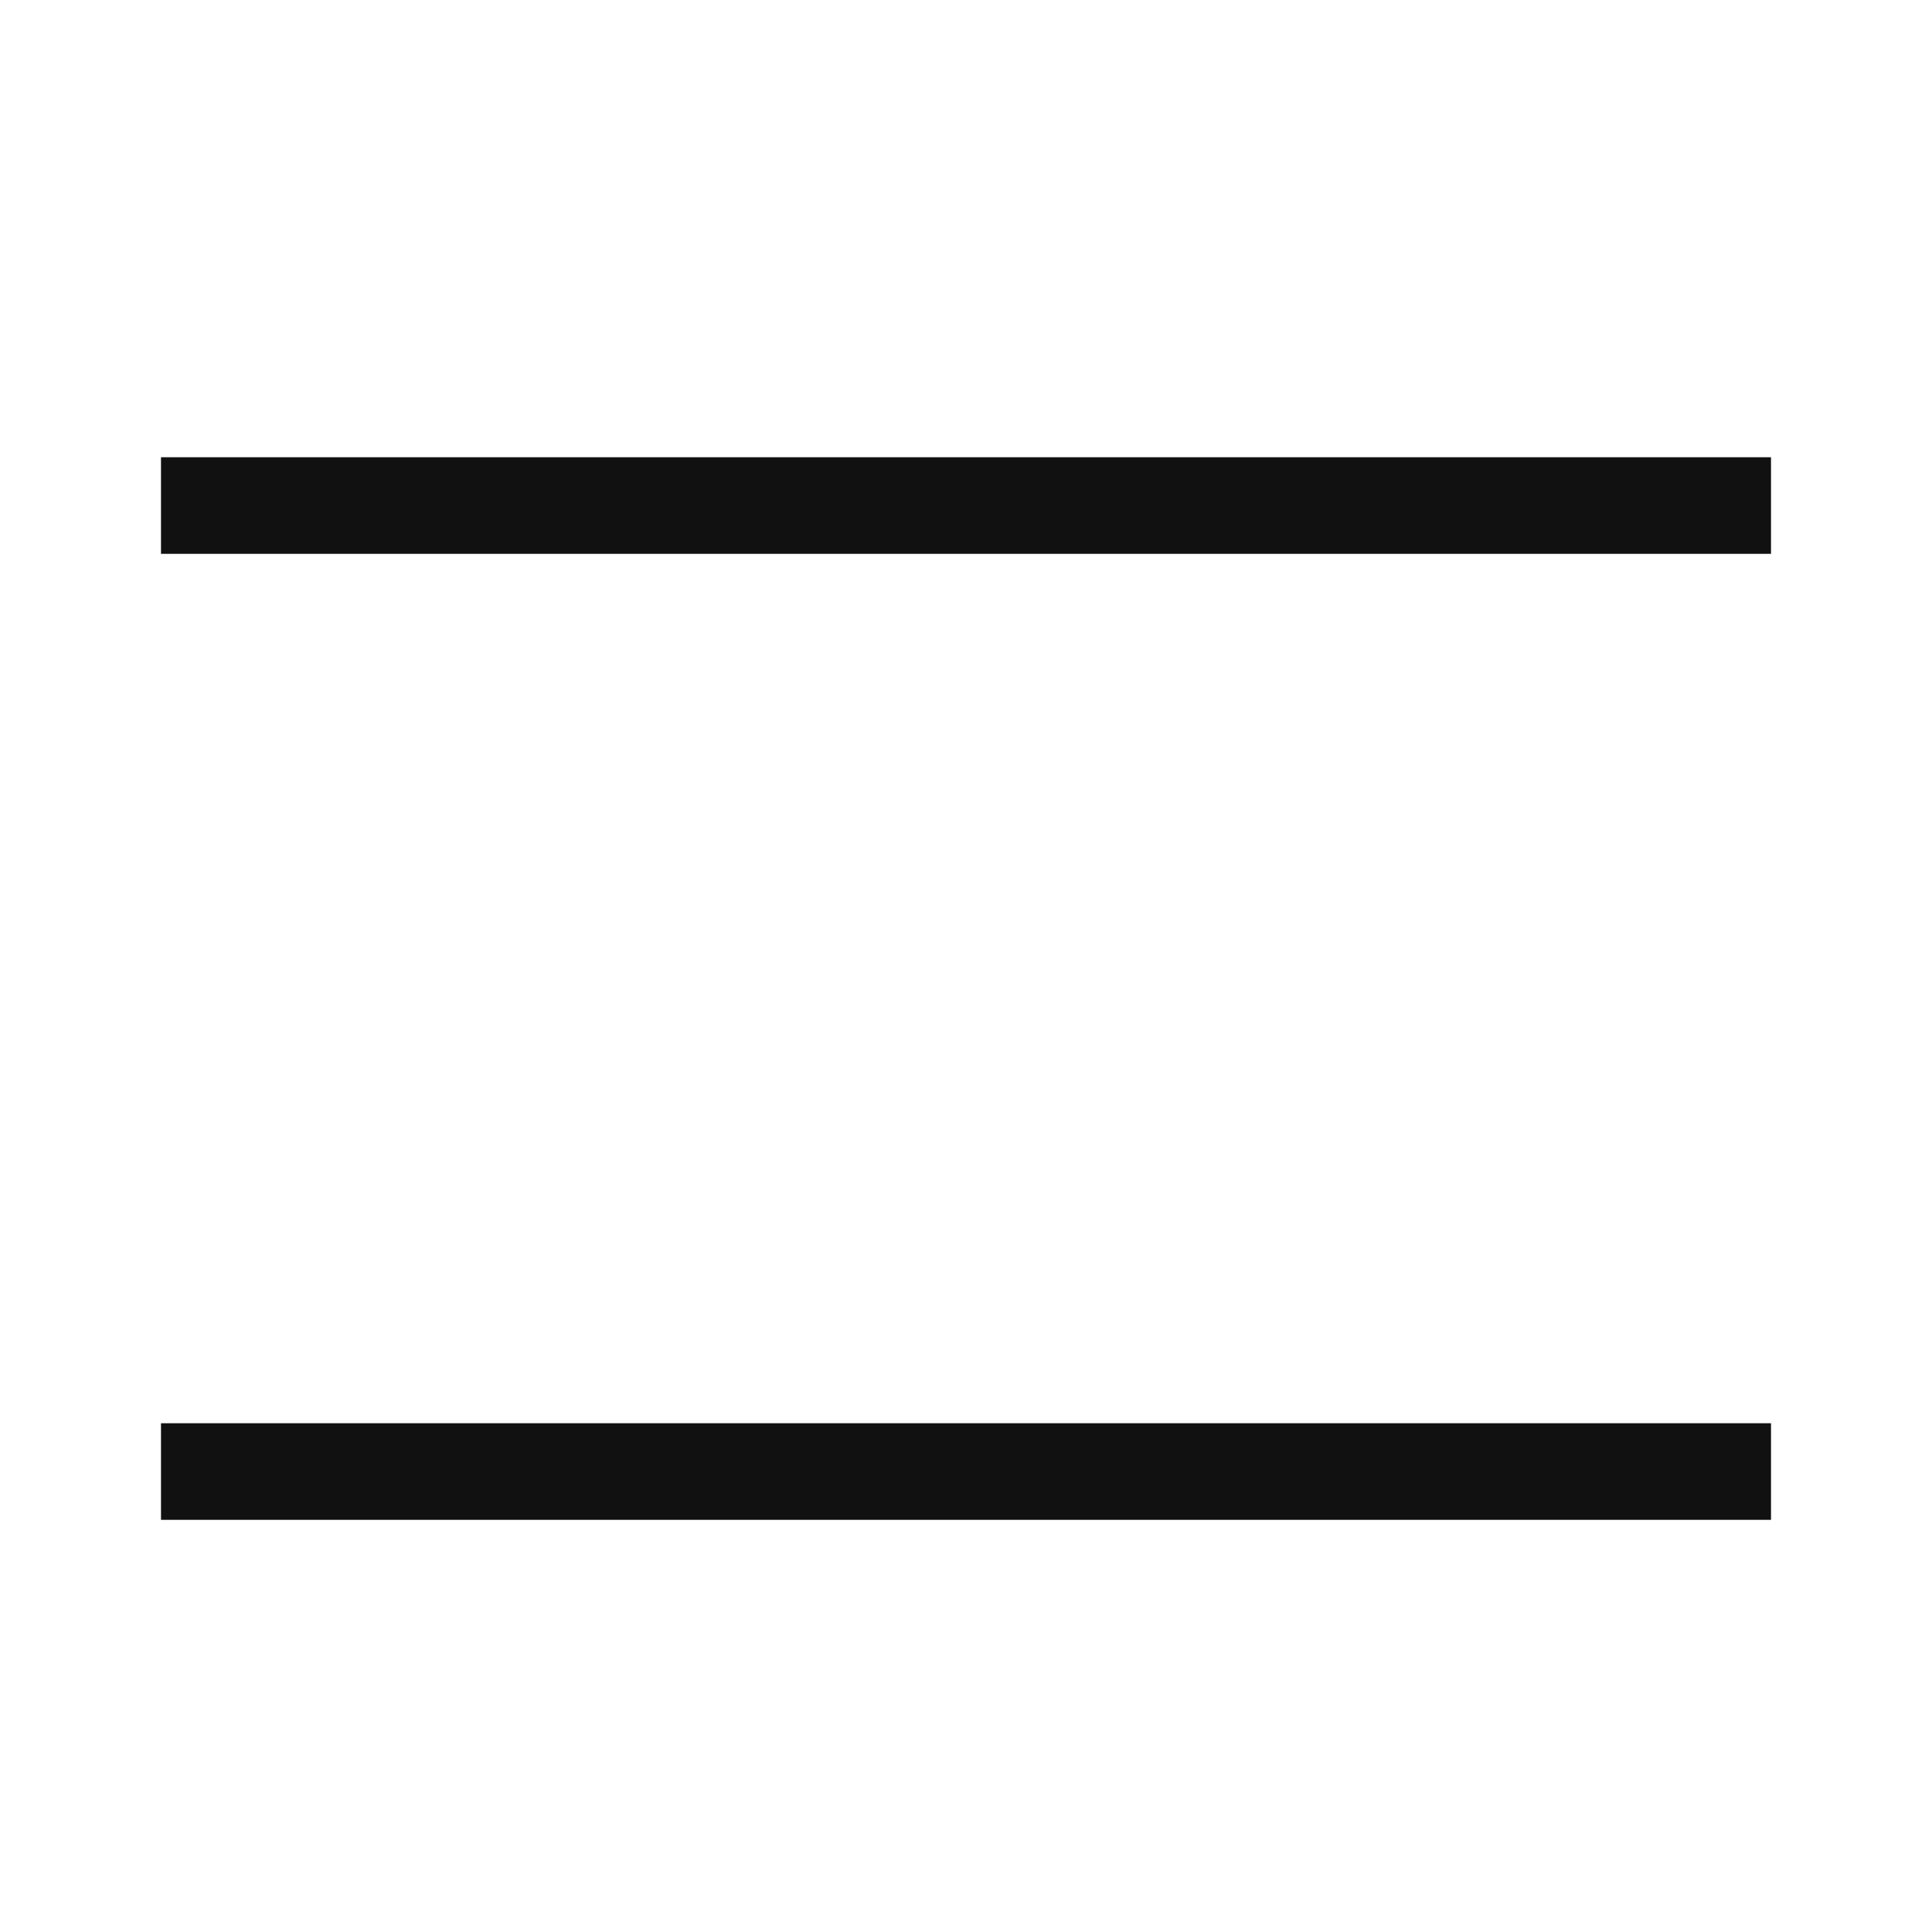
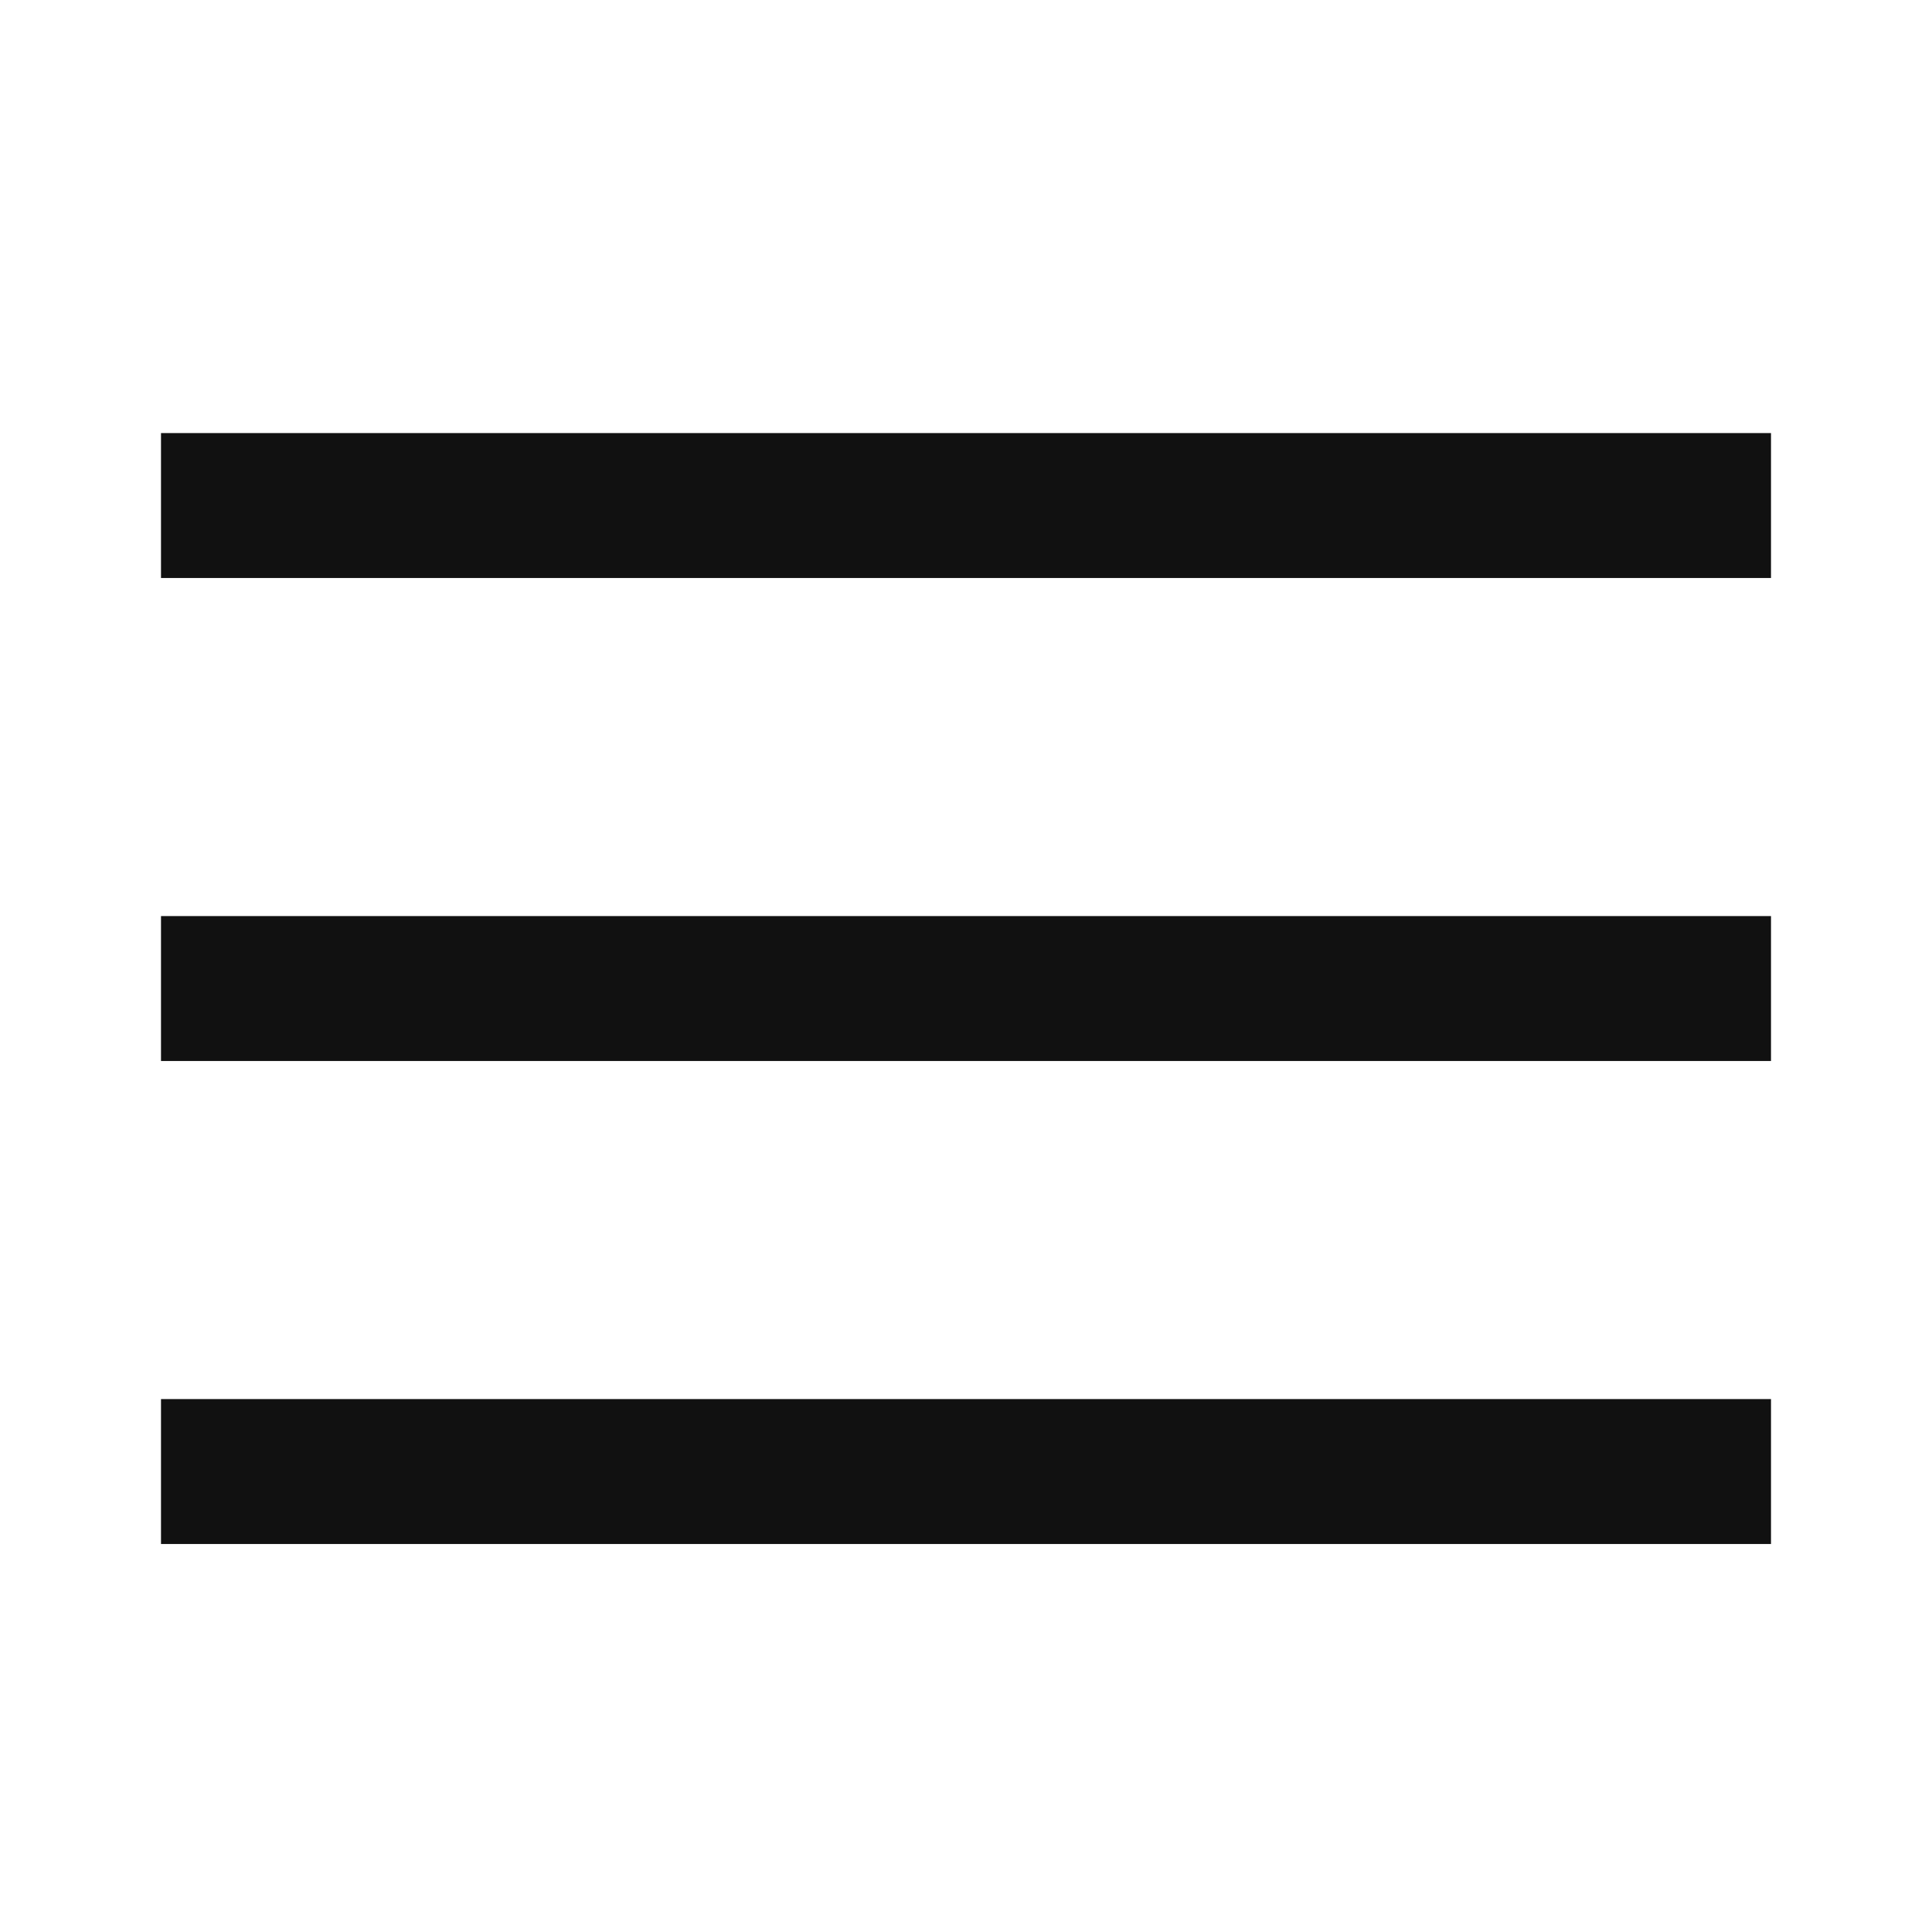
<svg xmlns="http://www.w3.org/2000/svg" width="24" height="24" viewBox="0 0 24 24" fill="none">
-   <path d="M2 6.28C16.353 6.28 21.314 6.28 22 6.28" stroke="#111111" stroke-width="1.2" />
-   <path d="M2 18.28C16.353 18.28 21.314 18.28 22 18.28" stroke="#111111" stroke-width="1.2" />
+   <path d="M2 6.28C16.353 6.28 21.314 6.28 22 6.28" stroke="#111111" stroke-width="1.8" />
+   <path d="M2 12.28C16.353 12.28 21.314 12.28 22 12.28" stroke="#111111" stroke-width="1.8" />
+   <path d="M2 18.28C16.353 18.28 21.314 18.28 22 18.28" stroke="#111111" stroke-width="1.8" />
</svg>
